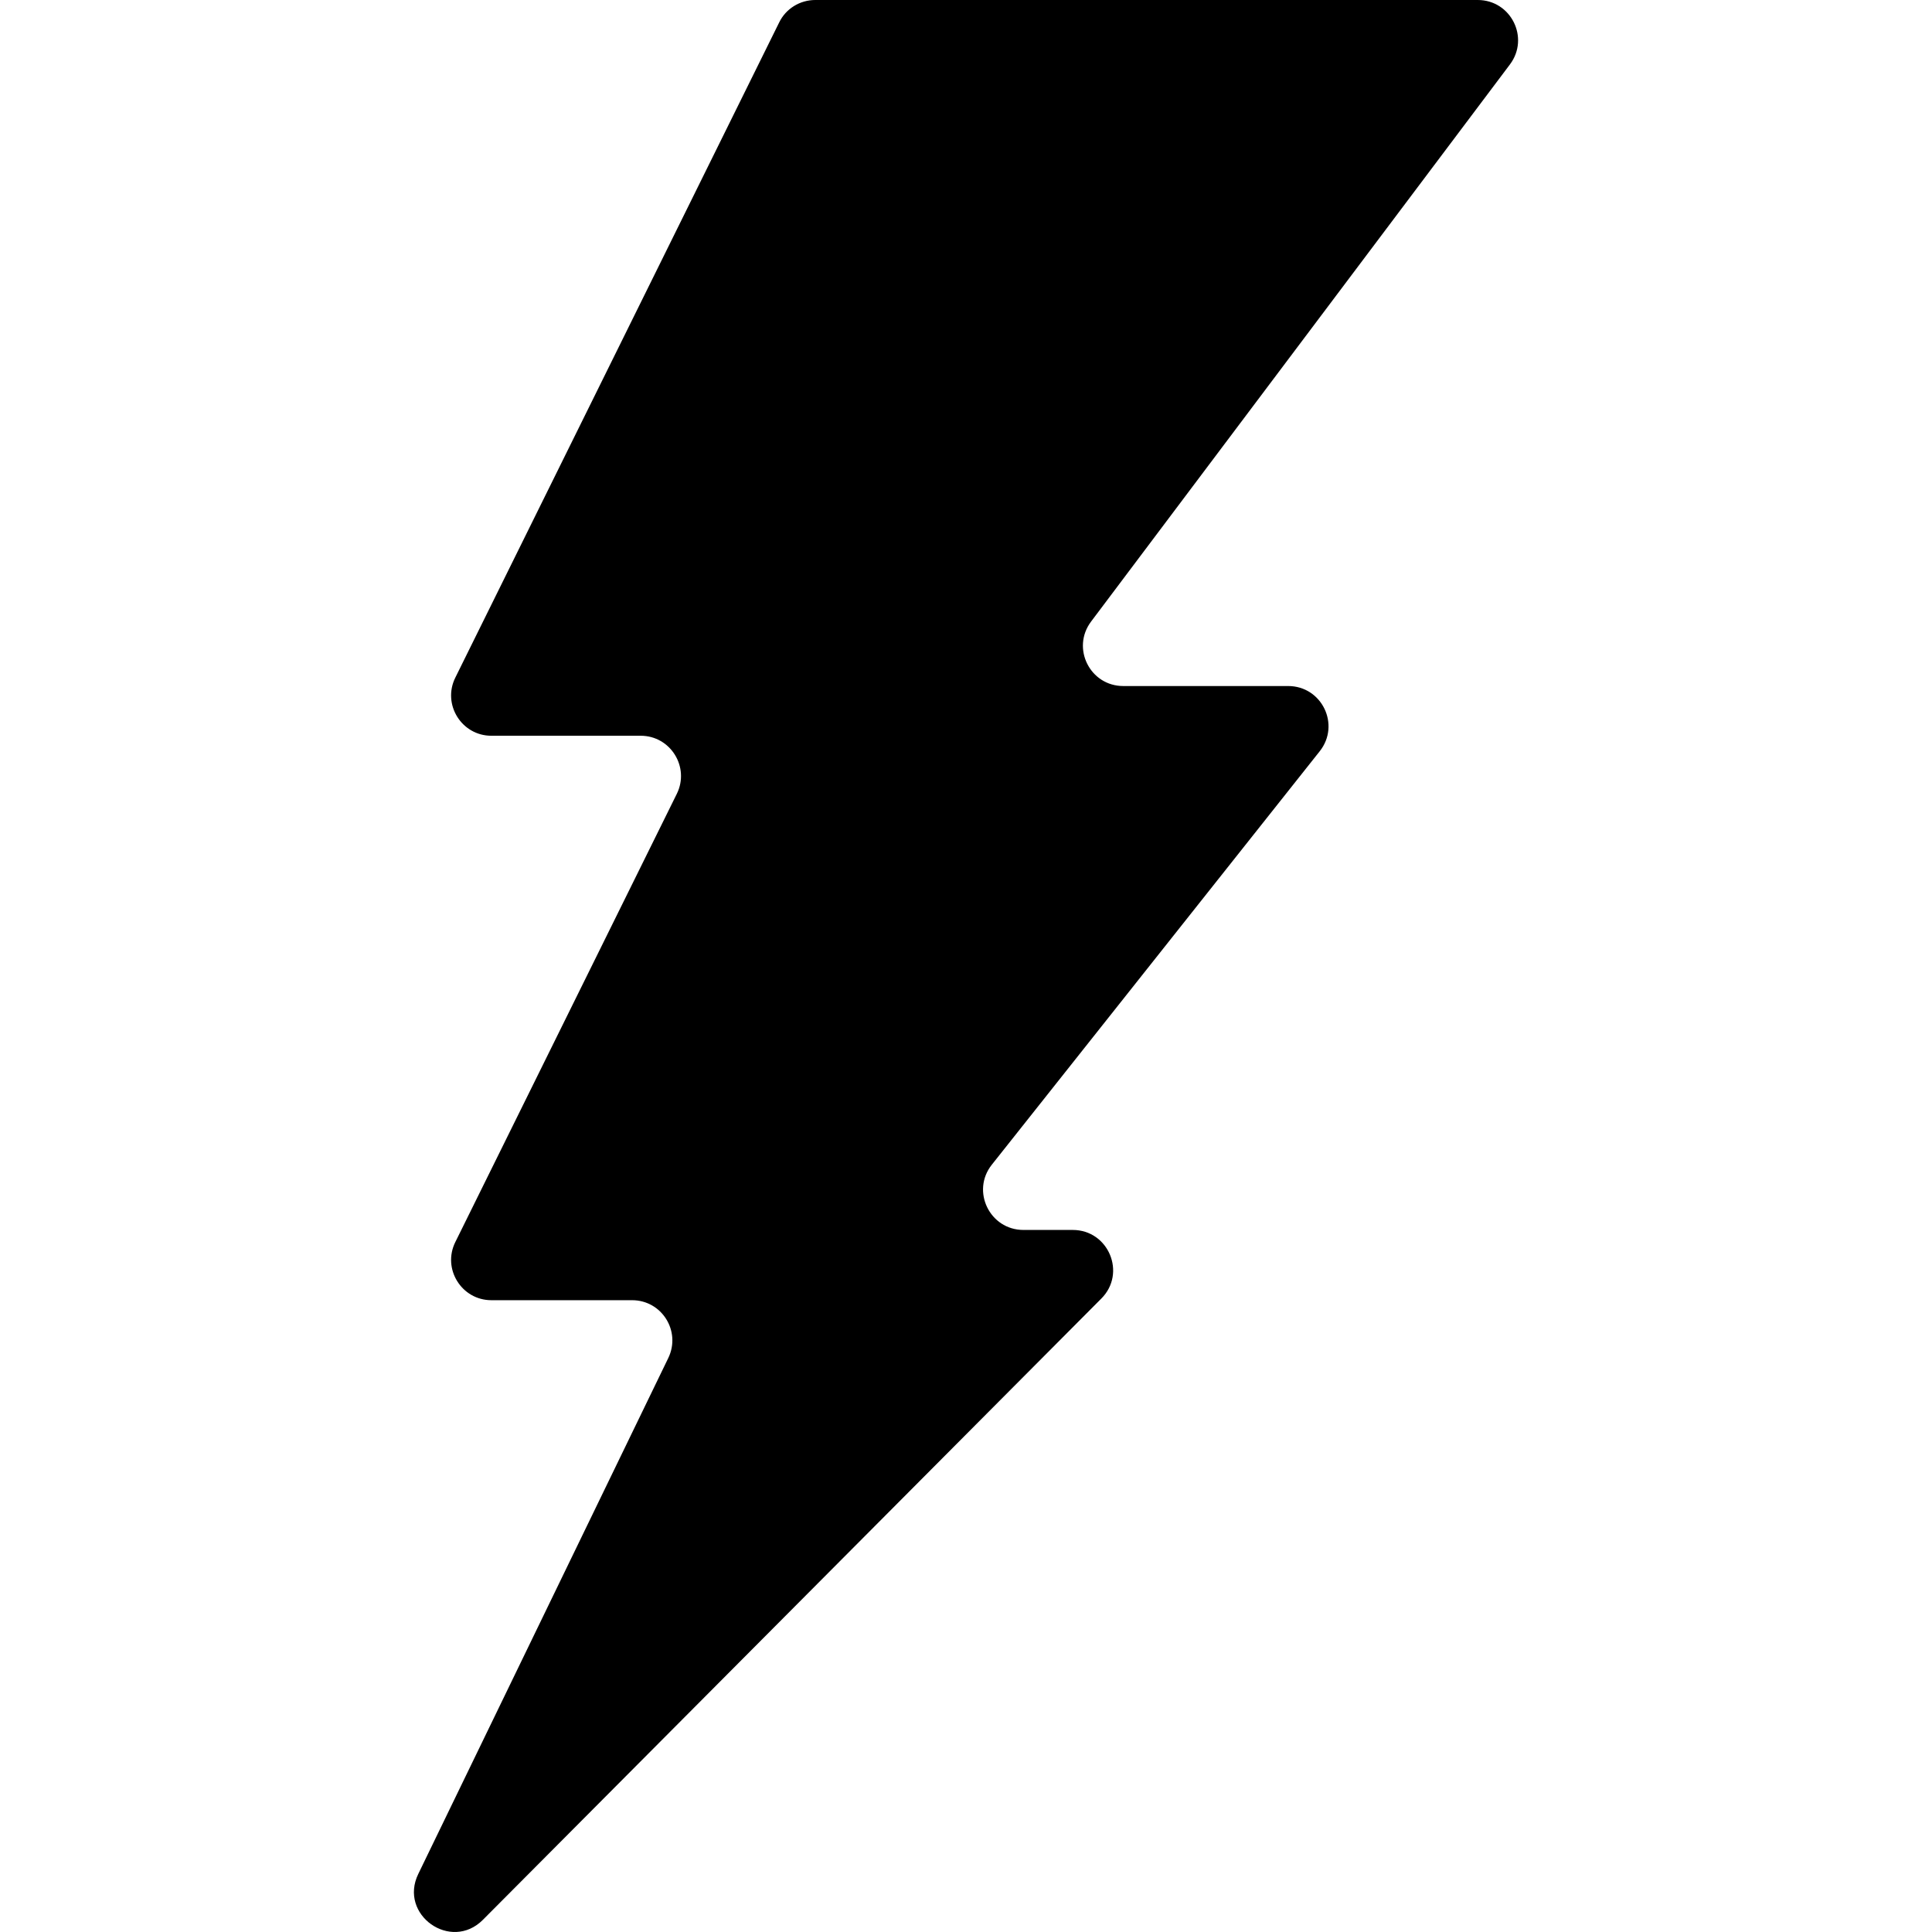
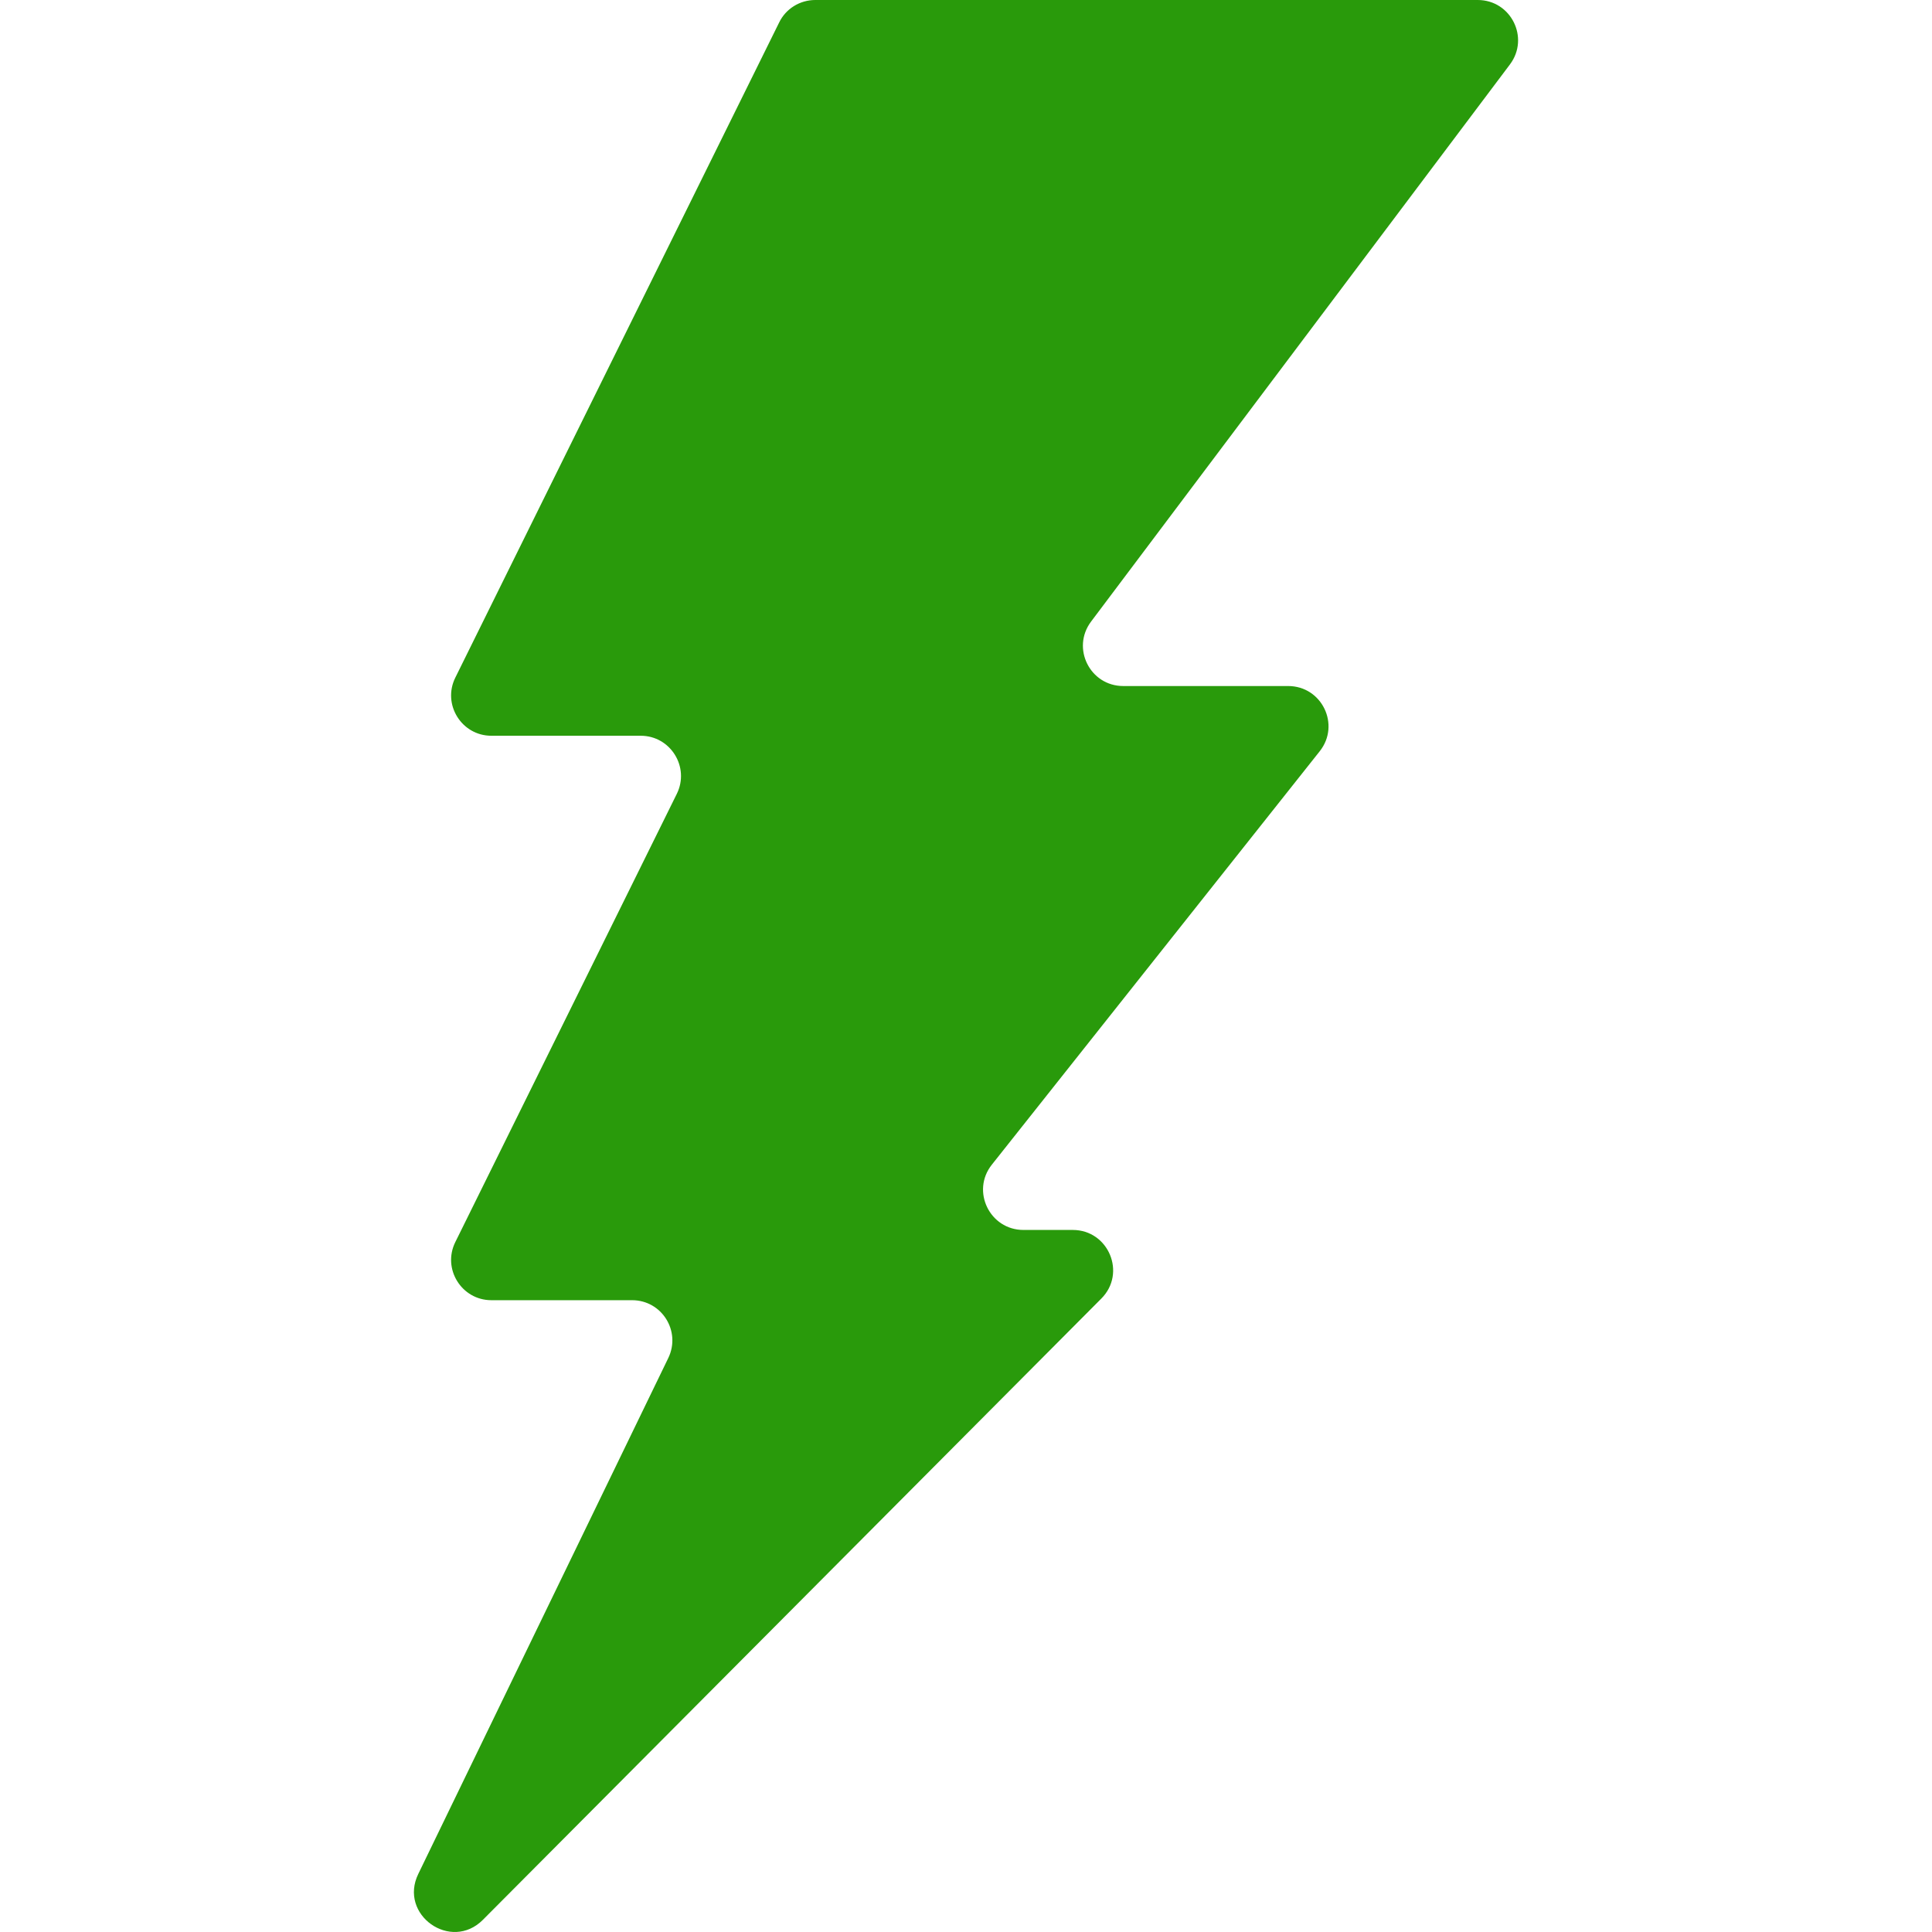
- <svg xmlns="http://www.w3.org/2000/svg" version="1.1" id="Capa_1" x="0px" y="0px" width="959.759px" height="959.76px" viewBox="0 0 959.759 959.76" style="enable-background:new 0 0 959.759 959.76;" xml:space="preserve">
+ <svg xmlns="http://www.w3.org/2000/svg" fill="#299A0B" version="1.1" id="Capa_1" x="0px" y="0px" width="959.759px" height="959.76px" viewBox="0 0 959.759 959.76" style="enable-background:new 0 0 959.759 959.76;" xml:space="preserve">
  <g>
    <path d="M239.898,953.699l307.2-308.6c12.601-12.6,3.601-34.1-14.2-34.1h-24.5c-16.699,0-26.1-19.301-15.699-32.4l162.899-205.4   c10.4-13.1,1.101-32.4-15.7-32.4h-81.899c-16.5,0-25.9-18.8-16-32L750.098,32c9.9-13.2,0.5-32-16-32h-329.1   c-7.601,0-14.601,4.3-17.9,11.1l-160.9,325.5c-6.6,13.3,3.1,28.9,17.9,28.9h74.2c14.8,0,24.5,15.6,17.9,28.9l-110,222.6   c-6.6,13.301,3.1,28.9,17.9,28.9h69.9c14.8,0,24.399,15.4,18,28.699L207.798,930.9   C197.898,951.199,223.998,969.699,239.898,953.699z" />
  </g>
  <g>
</g>
  <g>
</g>
  <g>
</g>
  <g>
</g>
  <g>
</g>
  <g>
</g>
  <g>
</g>
  <g>
</g>
  <g>
</g>
  <g>
</g>
  <g>
</g>
  <g>
</g>
  <g>
</g>
  <g>
</g>
  <g>
</g>
</svg>
